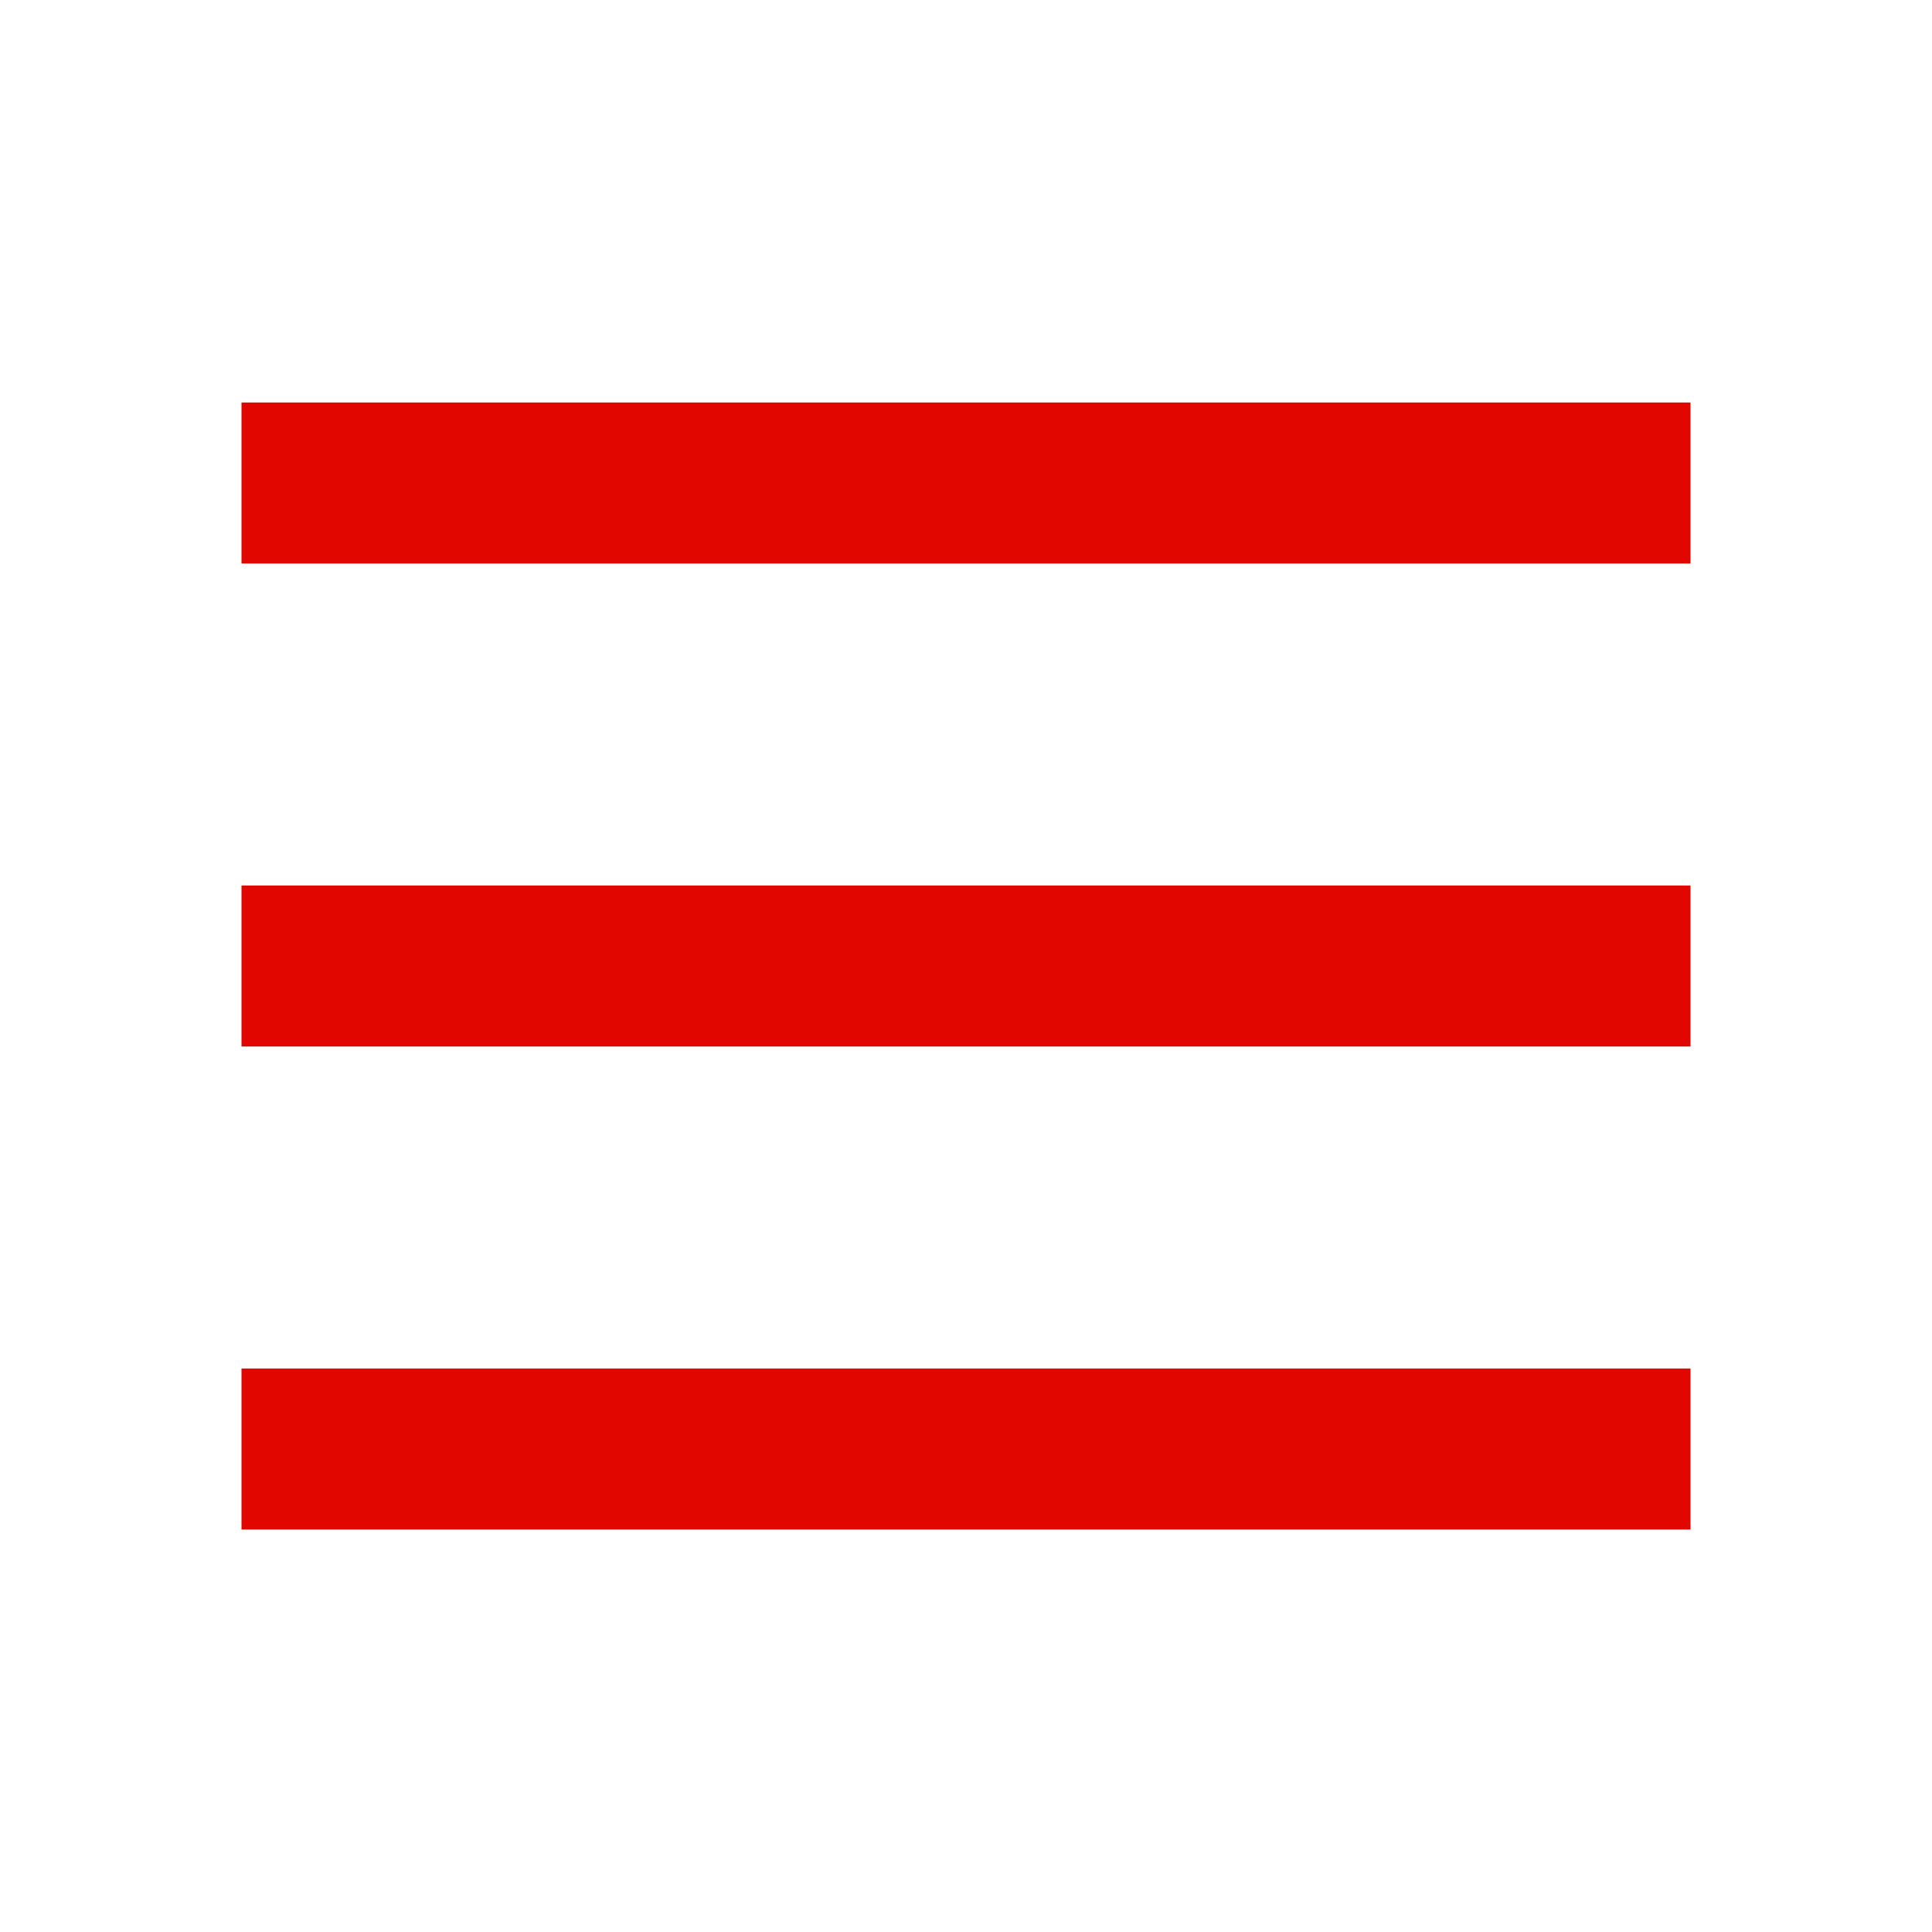
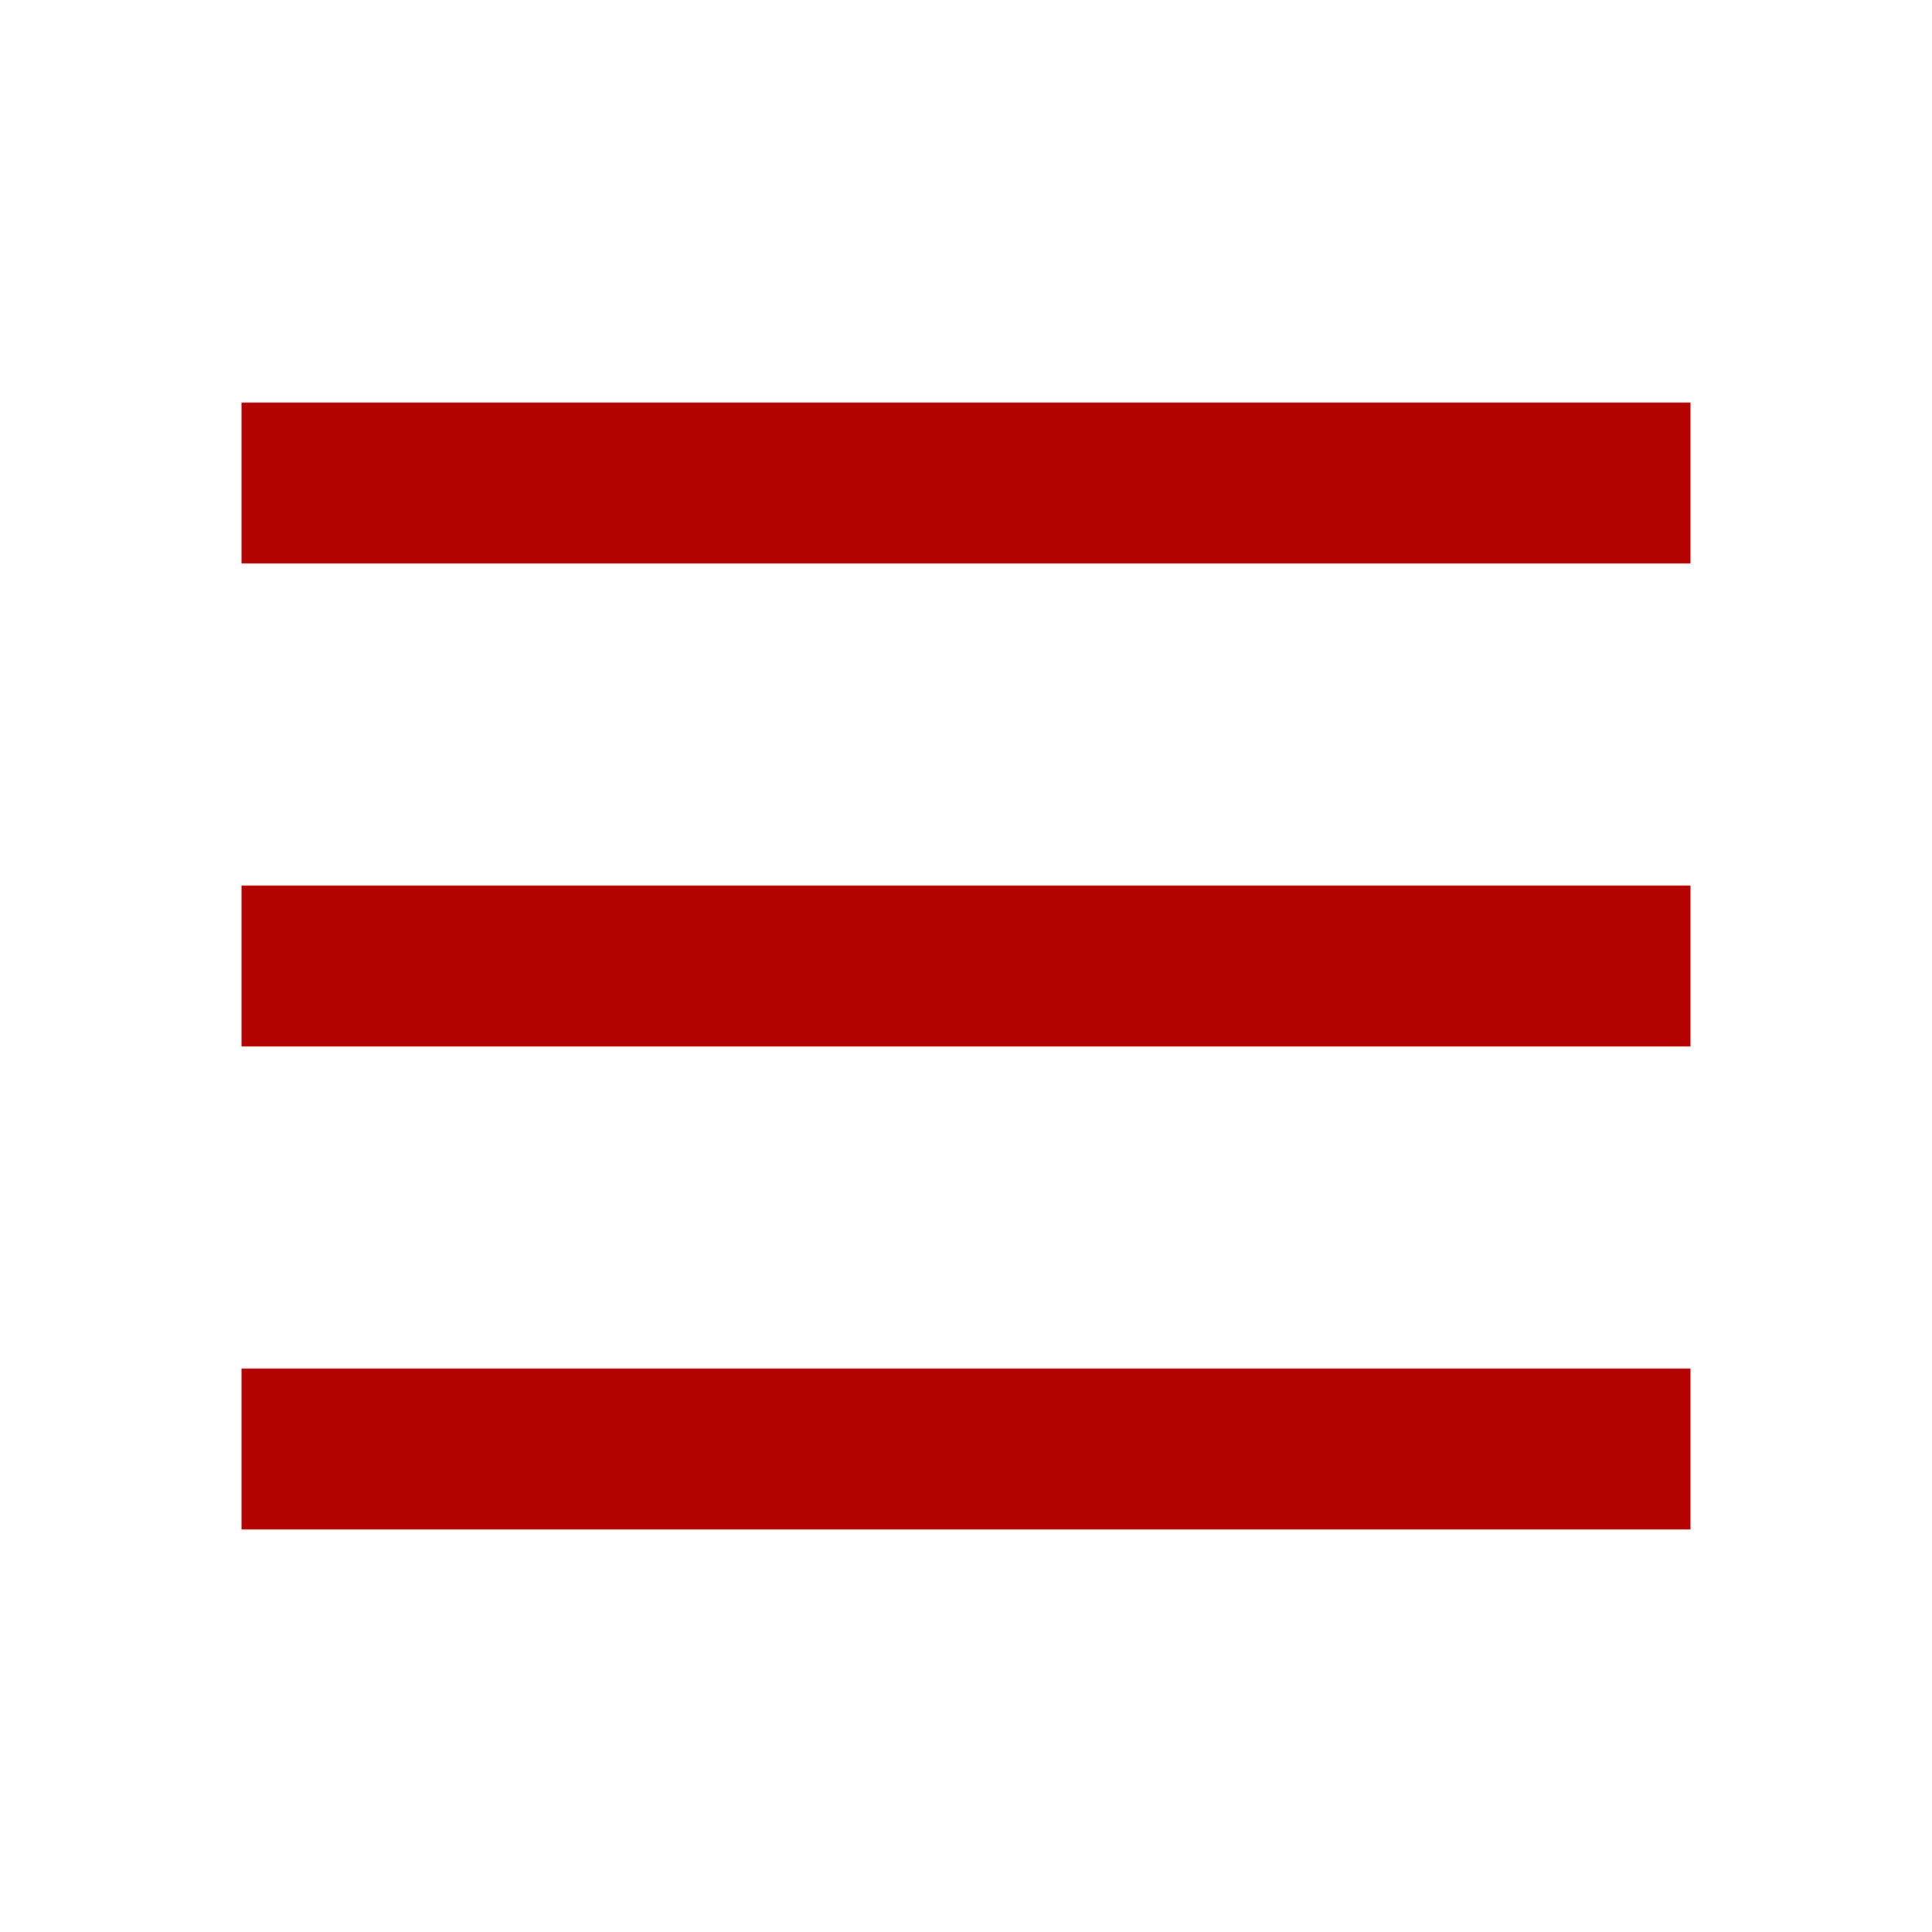
<svg xmlns="http://www.w3.org/2000/svg" width="54" height="54" viewBox="0 0 54 54" fill="none">
-   <mask id="mask0_8_41" style="mask-type:alpha" maskUnits="userSpaceOnUse" x="0" y="0" width="54" height="54">
+   <mask id="mask0_15_20" style="mask-type:alpha" maskUnits="userSpaceOnUse" x="0" y="0" width="54" height="54">
    <rect width="54" height="54" fill="#D9D9D9" />
  </mask>
-   <g mask="url(#mask0_8_41)">
-     <path d="M6.75 15.75V11.25H47.25V15.75H6.75ZM6.75 42.75V38.25H47.25V42.75H6.75ZM6.75 29.25V24.75H47.25V29.25H6.75Z" fill="#E10600" />
+   <g mask="url(#mask0_15_20)">
+     <path d="M6.75 15.75V11.25H47.25V15.75H6.75ZM6.75 42.75V38.25H47.25V42.75H6.75ZM6.75 29.25V24.75H47.25V29.25H6.75Z" fill="#B30300" />
  </g>
</svg>
